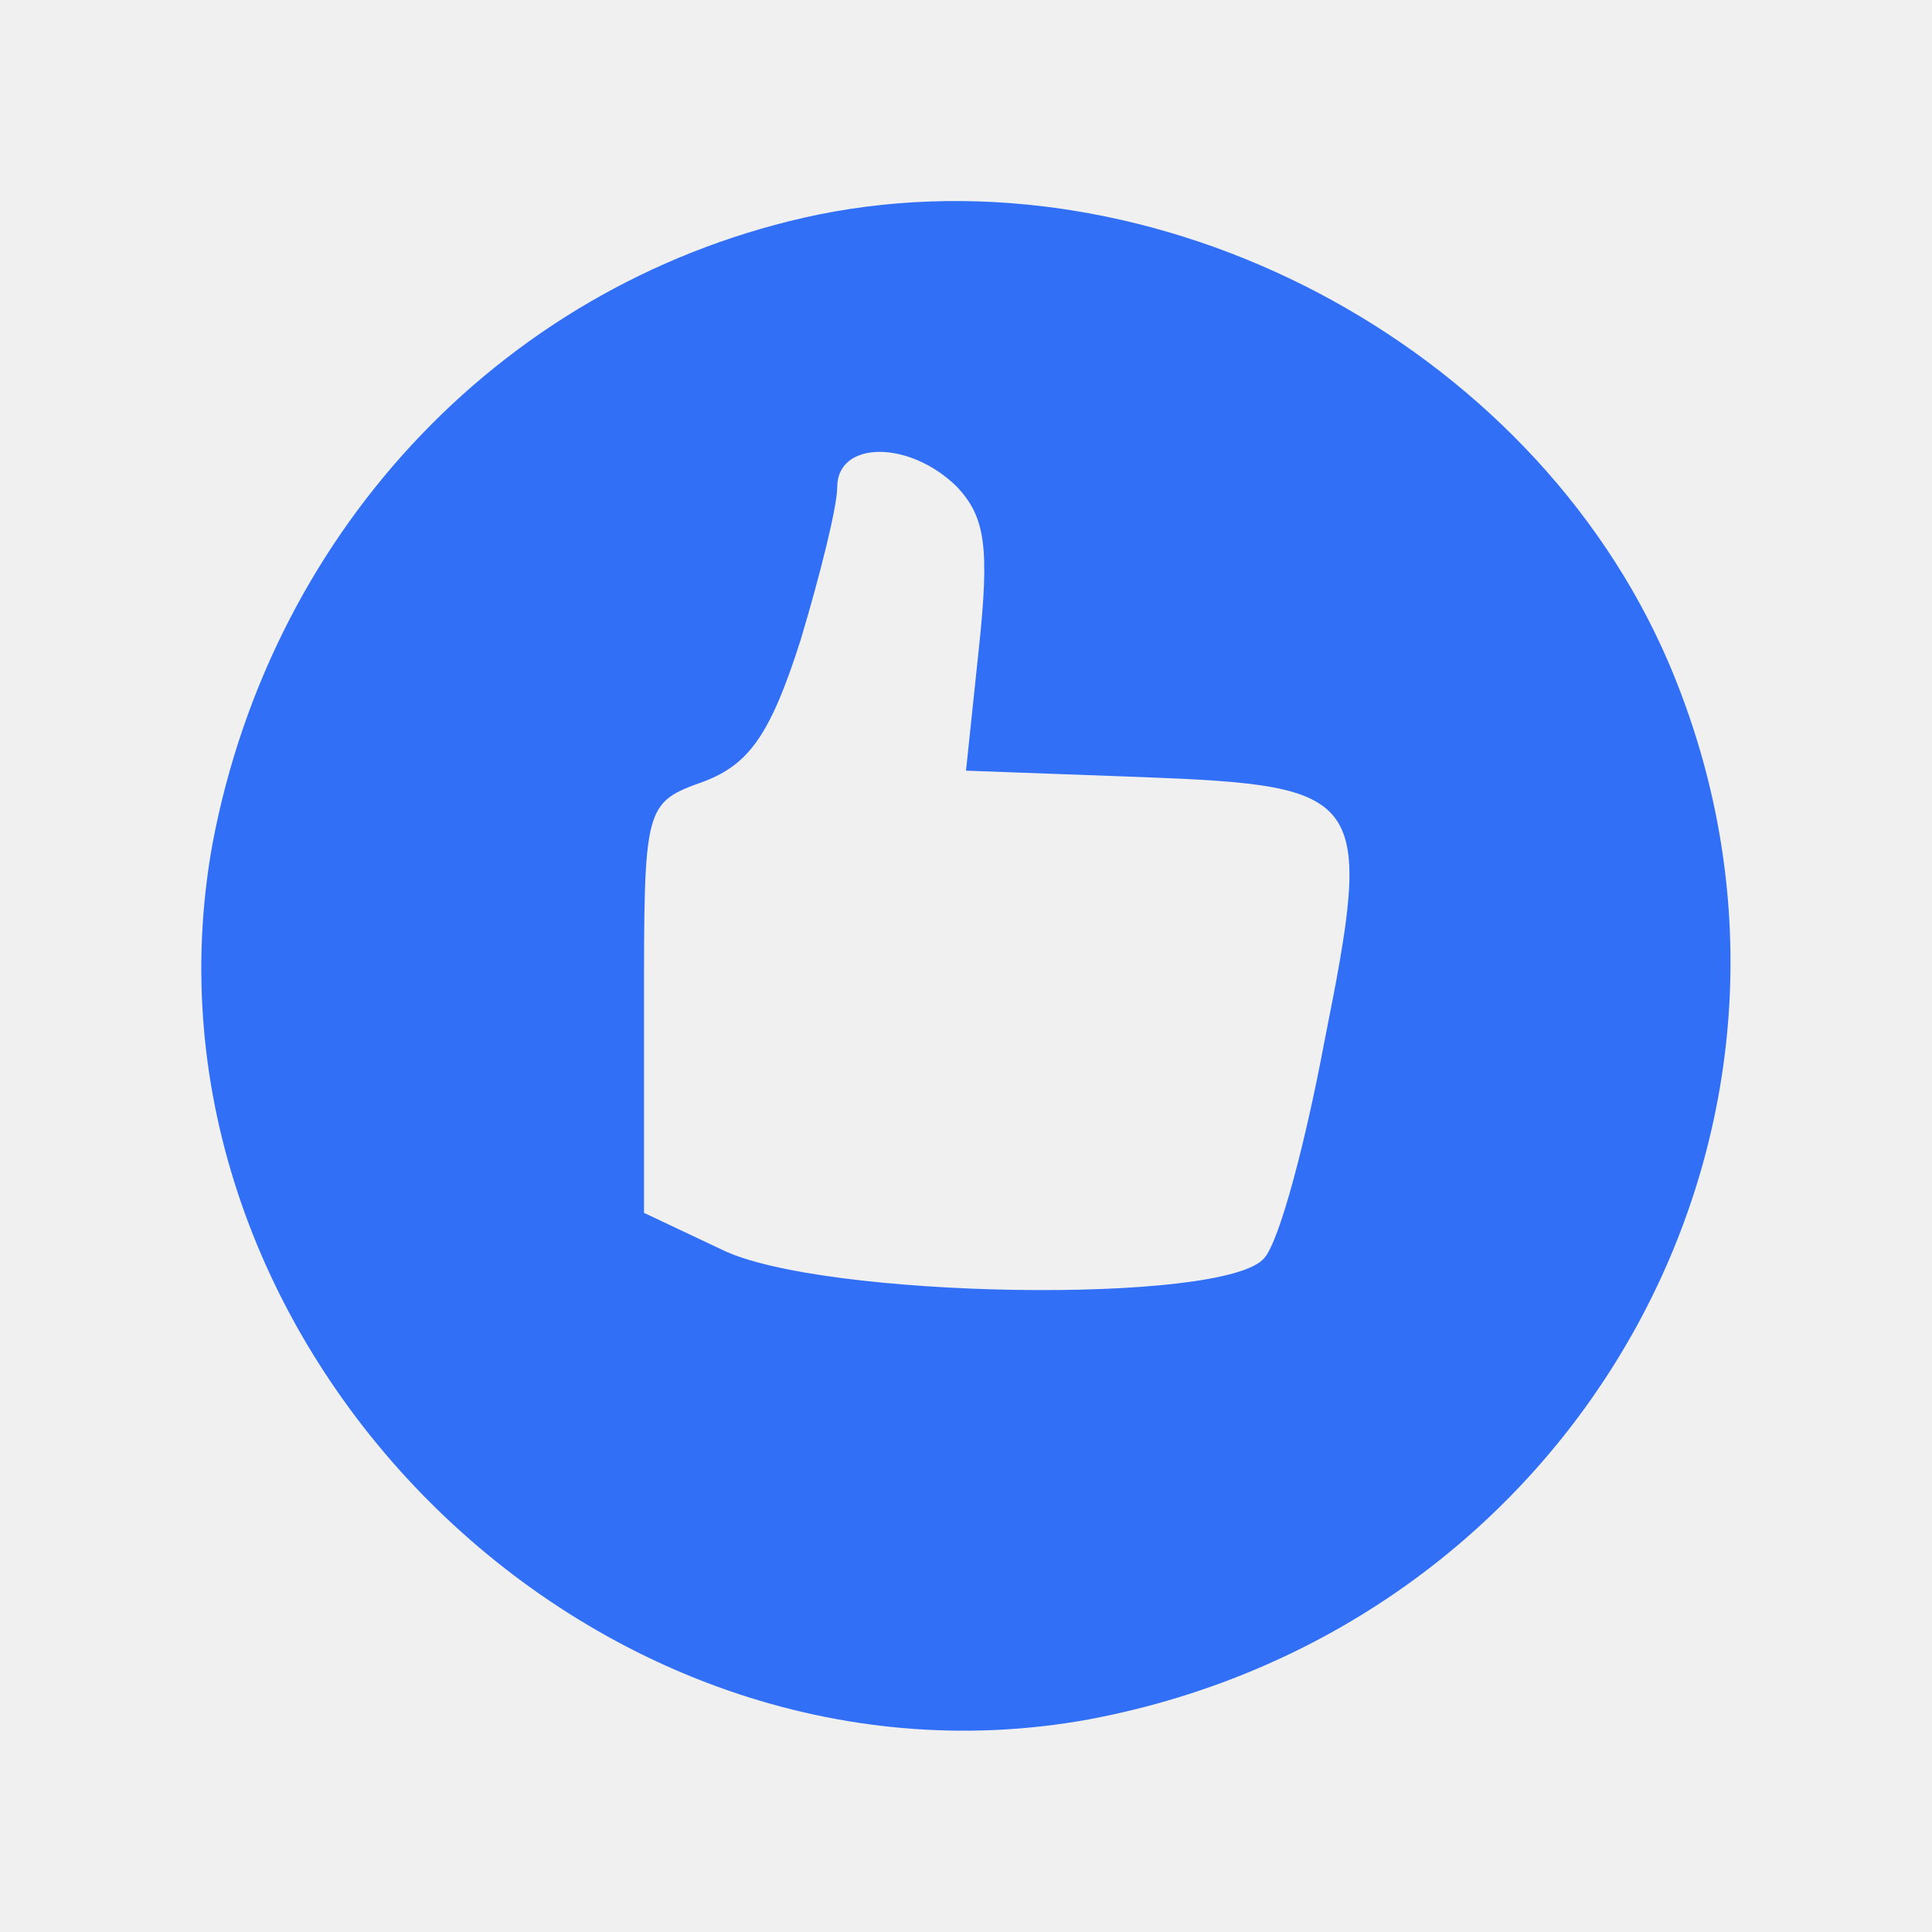
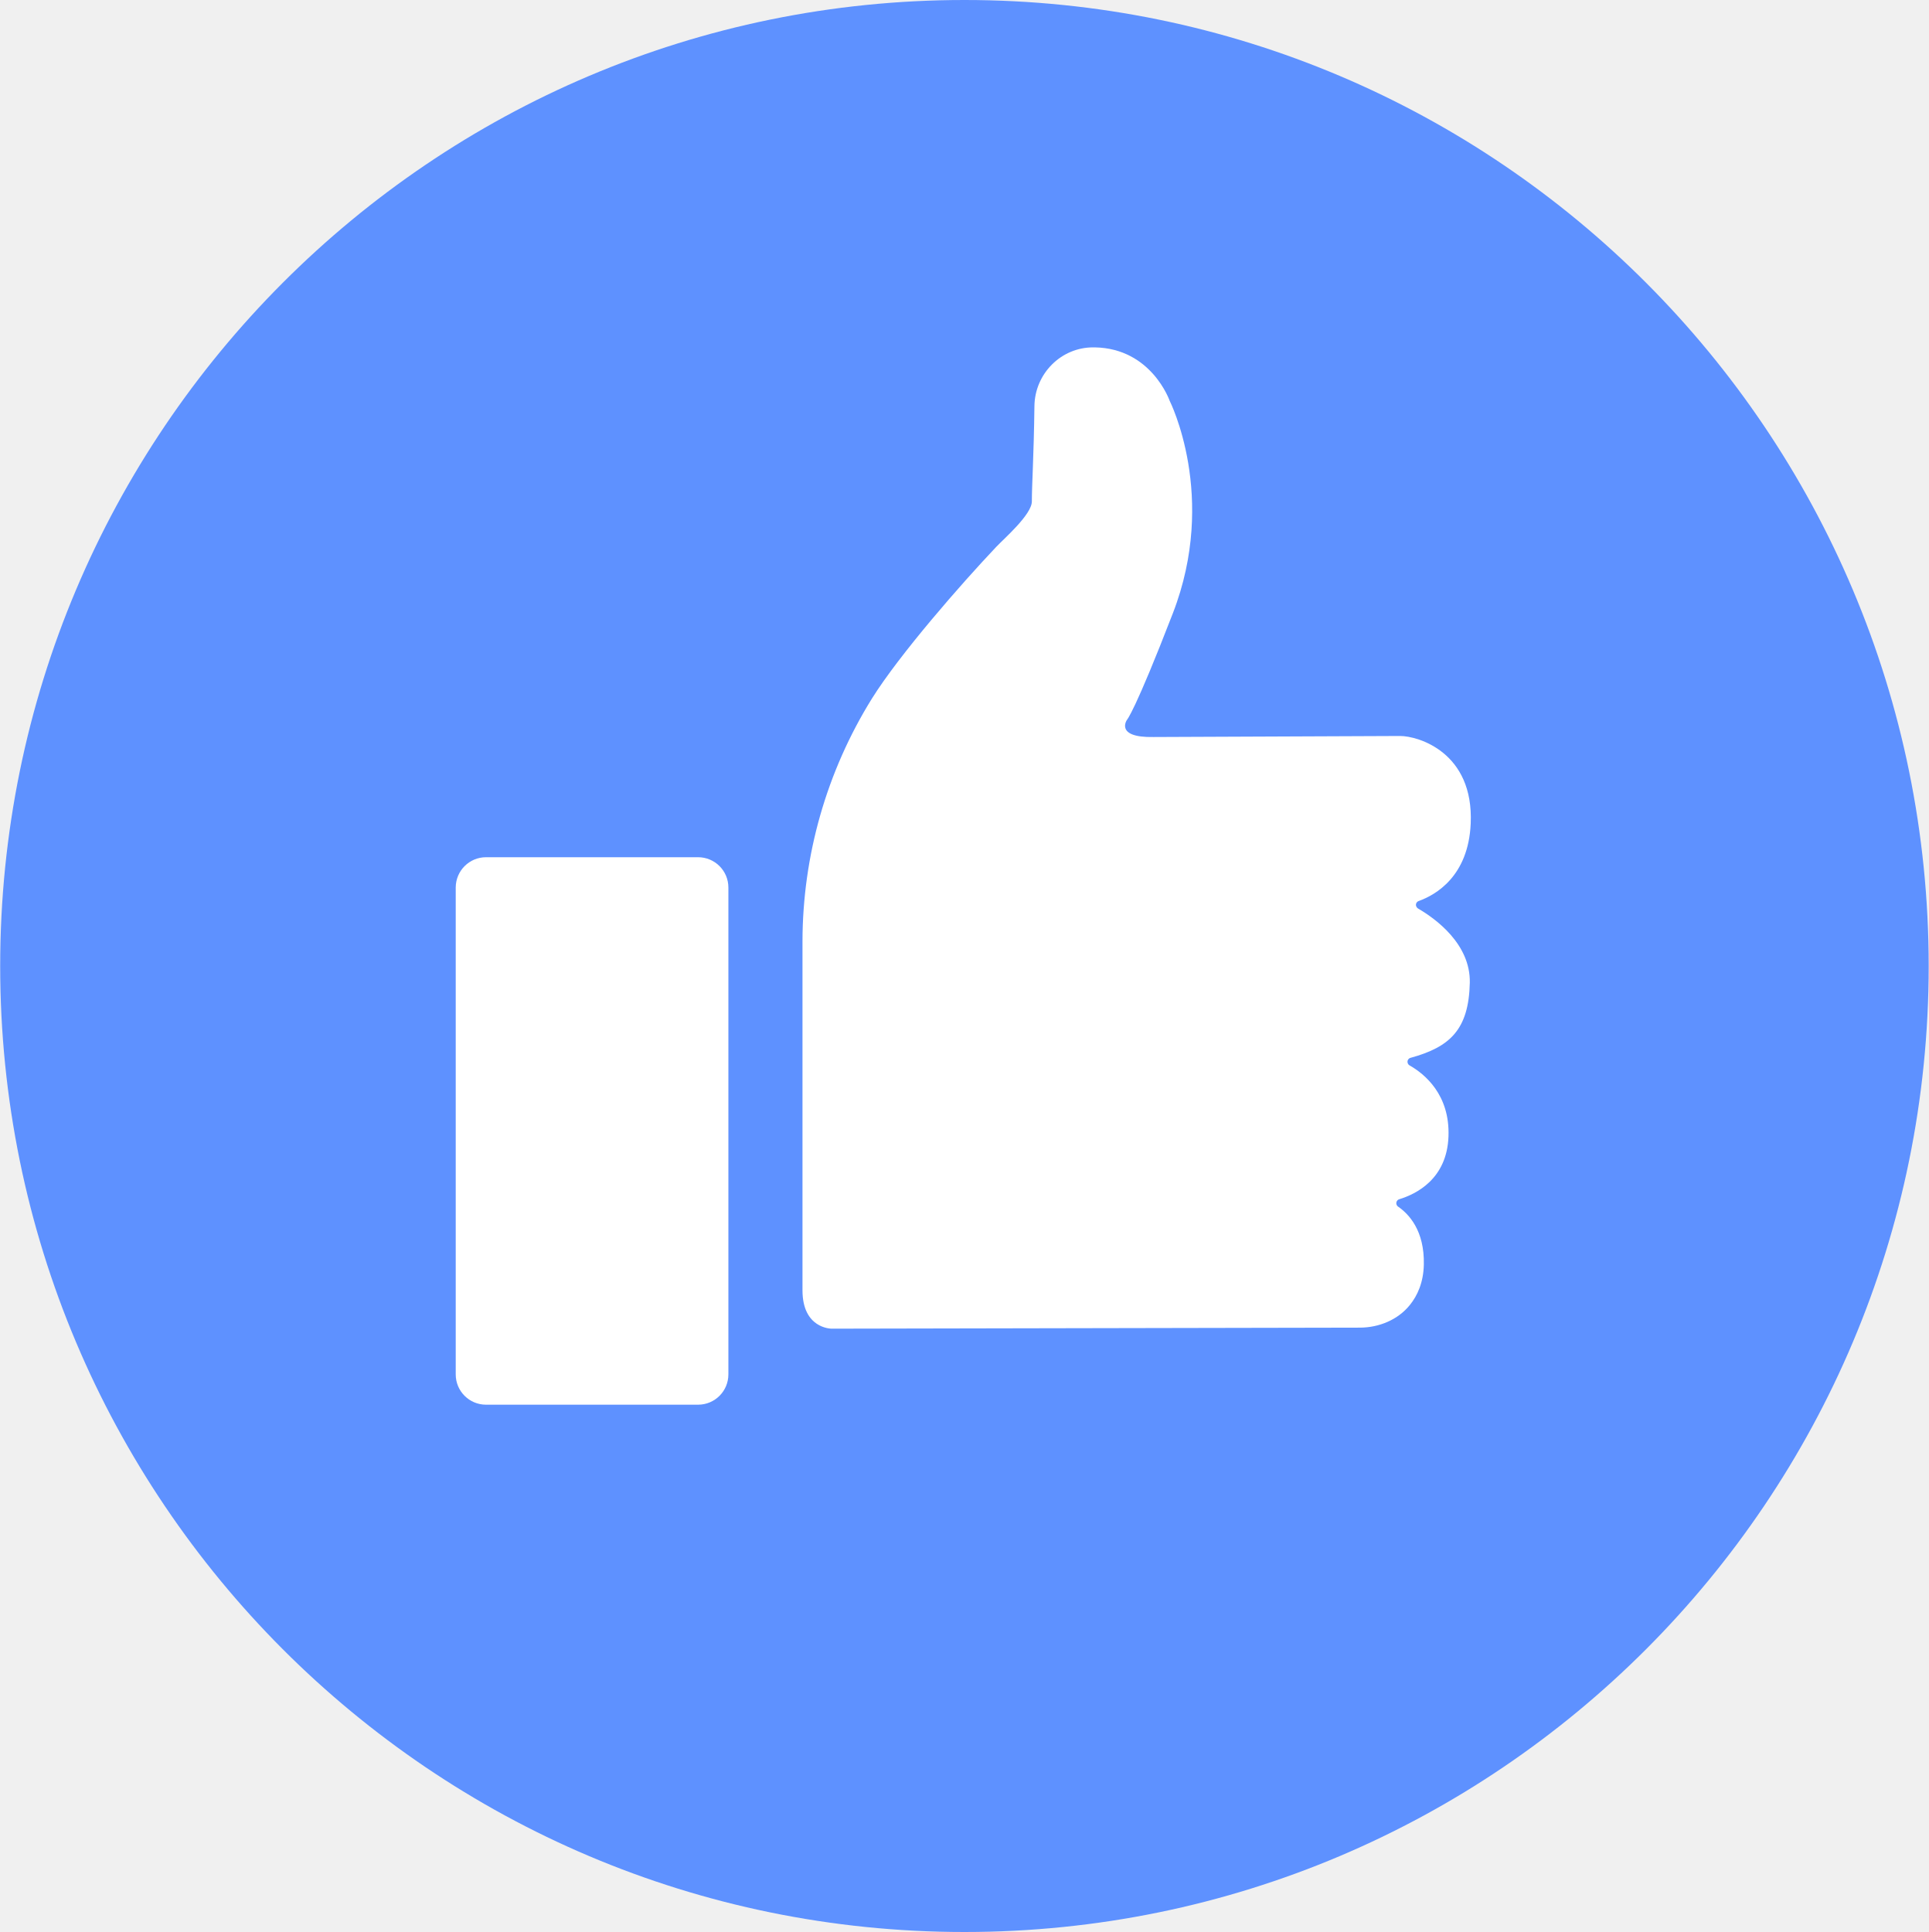
- <svg xmlns="http://www.w3.org/2000/svg" version="1.0" width="20pt" height="20pt" viewBox="0 0 90 90" preserveAspectRatio="xMidYMid meet">
-   <g transform="translate(0,90) scale(0.1,-0.1)" fill="#316ff6" stroke="none">
-     <path d="M381 800 c-144 -30 -254 -145 -282 -293 -42 -232 176 -450 408 -408 230 43 361 281 270 493 -64 148 -238 240 -396 208z m65 -127 c13 -14 15 -28 10 -75 l-6 -57 82 -3 c105 -4 108 -8 85 -123 -9 -48 -21 -93 -28 -101 -18 -22 -207 -19 -253 4 l-36 17 0 95 c0 95 0 96 28 106 21 8 31 22 45 66 9 30 17 62 17 71 0 22 34 22 56 0z" />
-   </g>
+ <svg xmlns="http://www.w3.org/2000/svg" id="Layer_1" viewBox="0 0 1501.7 1504.4" width="2496" height="2500">
+   <style>.st0{fill:#5e91ff}.st1{fill:#fff}</style>
+   <ellipse class="st0" cx="750.8" cy="752.2" rx="750.8" ry="752.2" />
+   <path class="st1" d="M378.3 667.5h165.1c13 0 23.6 10.5 23.6 23.6v379.1c0 13-10.5 23.6-23.6 23.6H378.3c-13 0-23.6-10.5-23.6-23.6V691c.1-13 10.6-23.5 23.6-23.5zM624.7 1004.7V733.1c.1-66.9 18.8-132.4 54.1-189.2 21.5-34.4 69.7-89.5 96.7-118 6-6.4 27.8-25.2 27.8-35.5 0-13.2 1.5-34.5 2-74.2.3-25.2 20.8-45.9 46-45.7h1.1c44.1.8 58.2 41.6 58.2 41.6s37.7 74.4 2.5 165.4c-29.7 76.9-35.8 83.1-35.8 83.1s-9.6 13.9 20.8 13.3c0 0 185.6-.8 192-.8 13.7 0 57.4 12.5 54.9 68.2-1.8 41.2-27.4 55.6-40.5 60.3-1.7.6-2.6 2.5-1.9 4.2.3.7.8 1.3 1.5 1.7 13.4 7.8 40.8 27.5 40.2 57.7-.8 36.6-15.5 50.1-46.1 58.5-1.7.4-2.8 2.2-2.3 3.9.2.9.8 1.6 1.5 2 11.6 6.6 31.5 22.7 30.3 55.3-1.2 33.2-25.2 44.9-38.3 48.9-1.7.5-2.7 2.3-2.2 4 .2.7.7 1.4 1.3 1.8 8.3 5.7 20.6 18.6 20 45.1-.3 14-5 24.2-10.9 31.5-9.3 11.5-23.9 17.5-38.7 17.6l-411.8.8c-.1-.1-22.4 0-22.4-29.9z" />
</svg>
